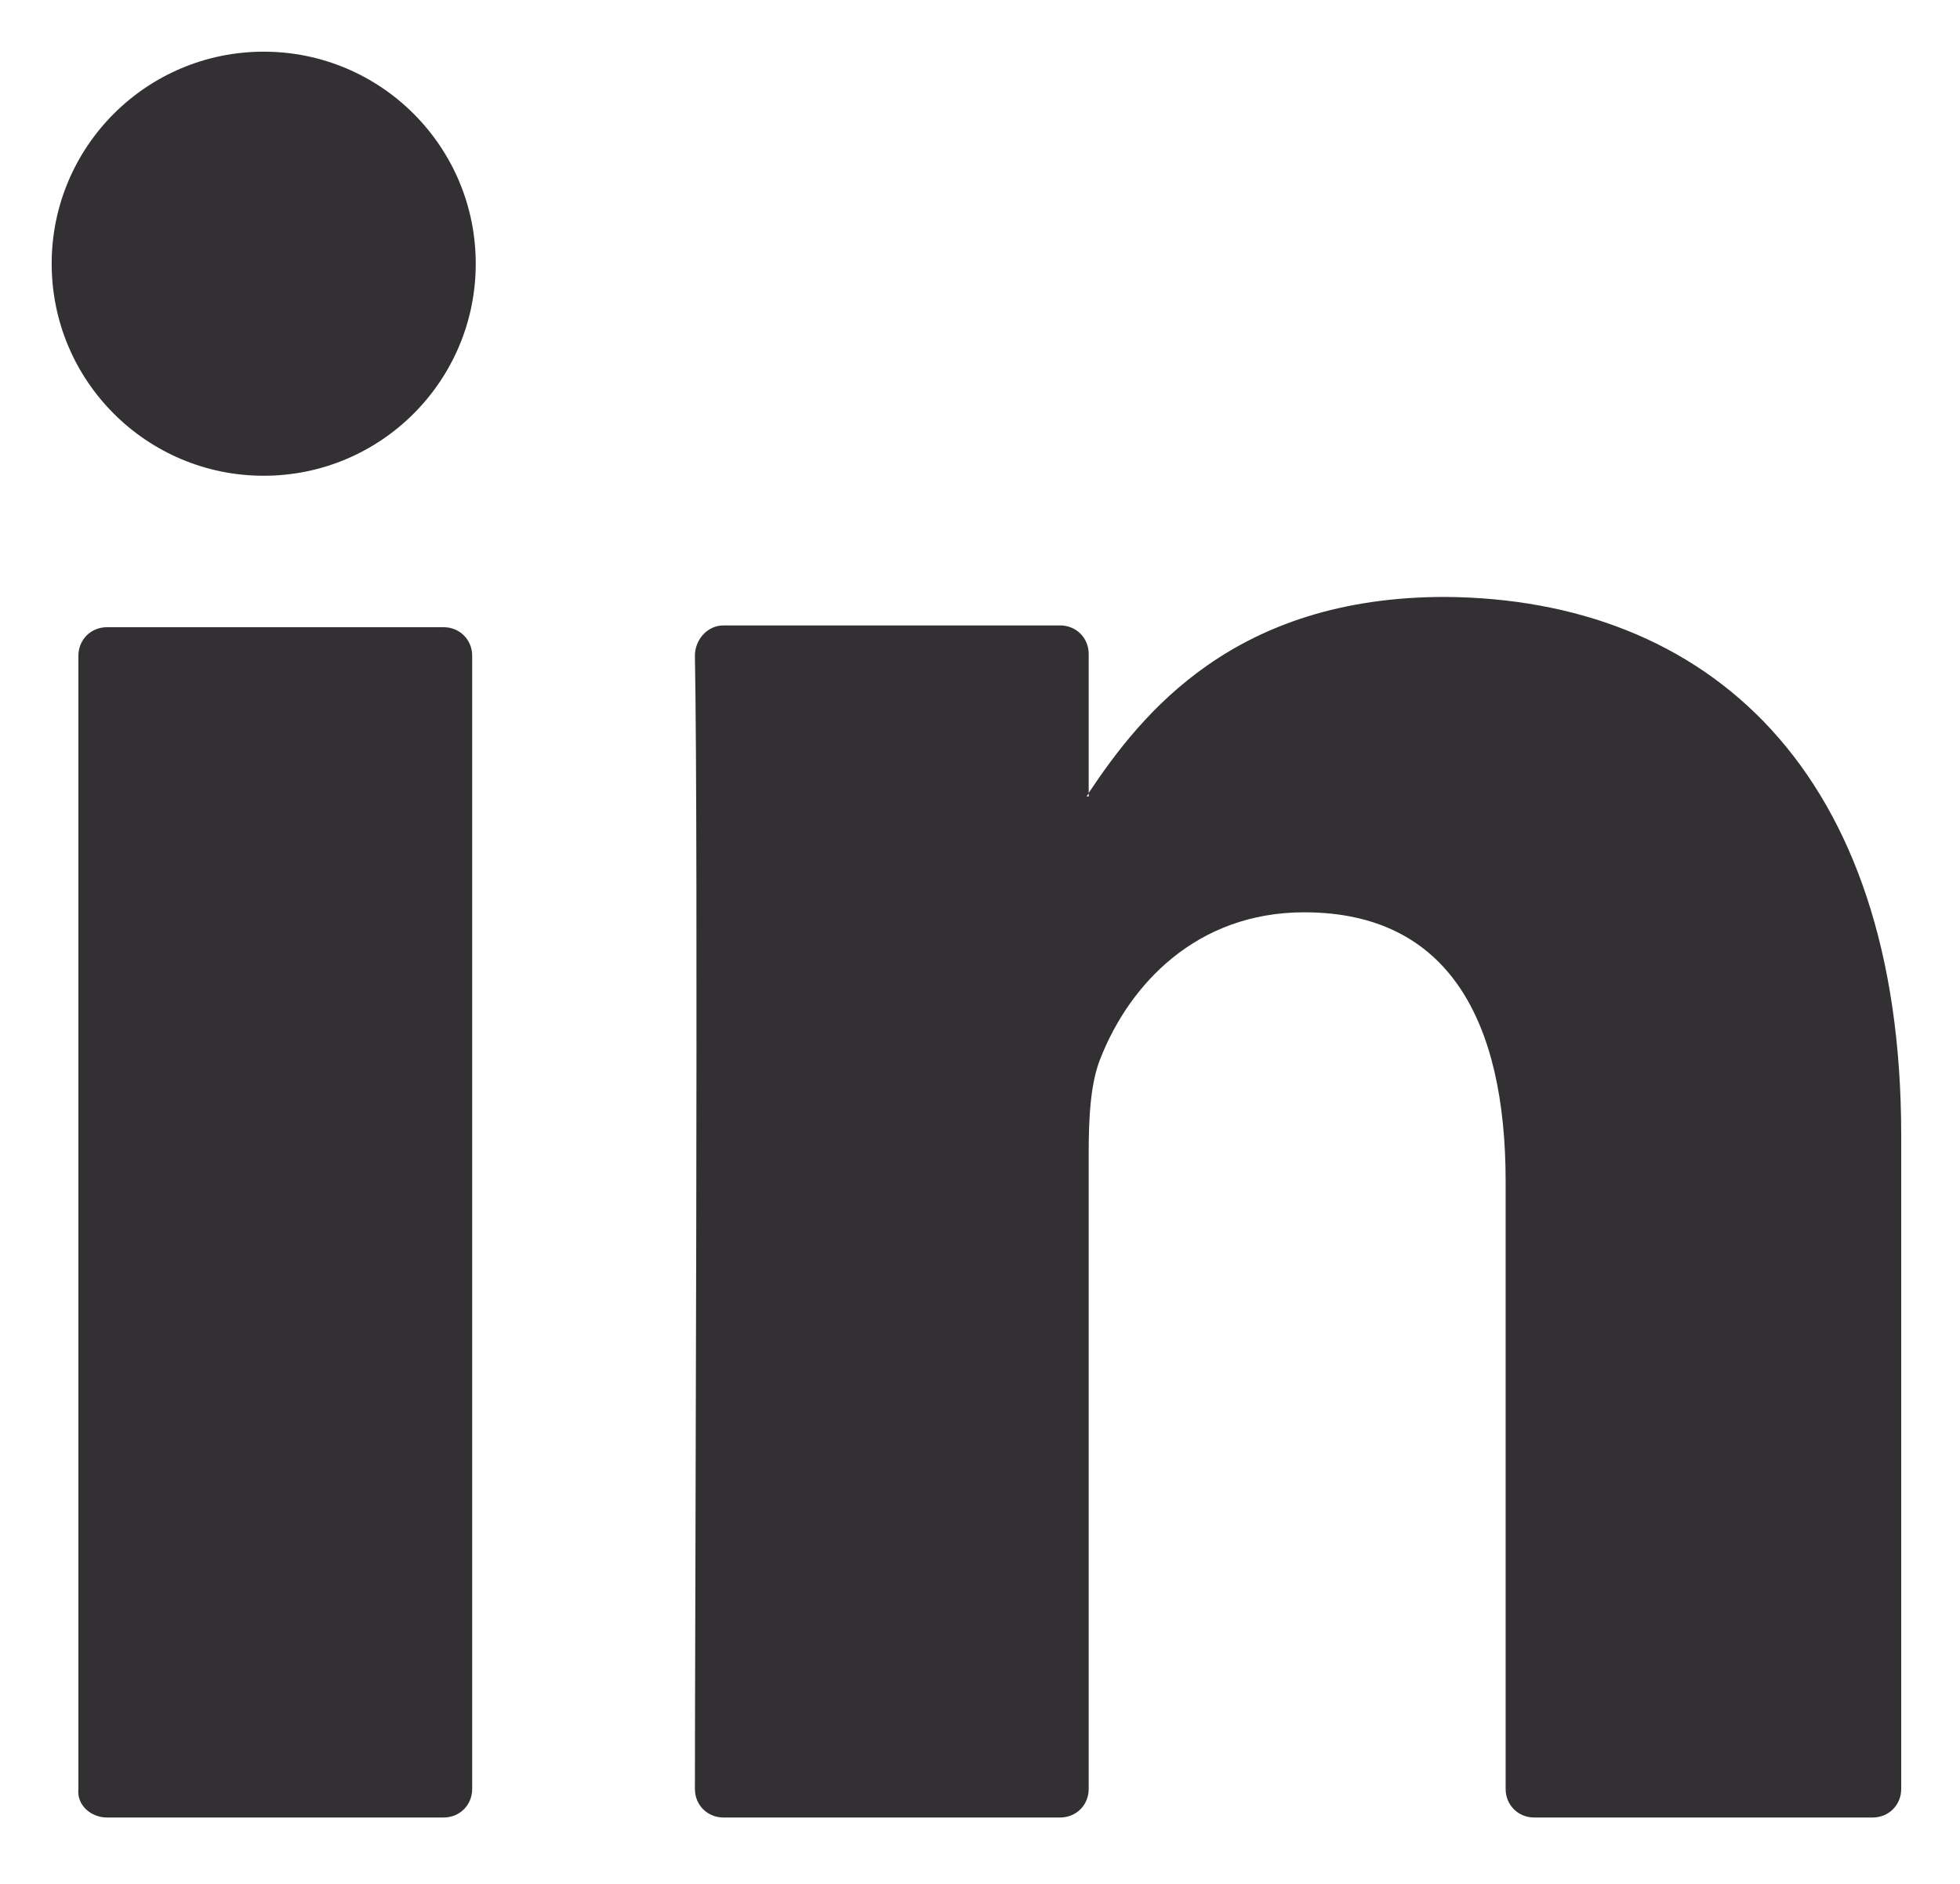
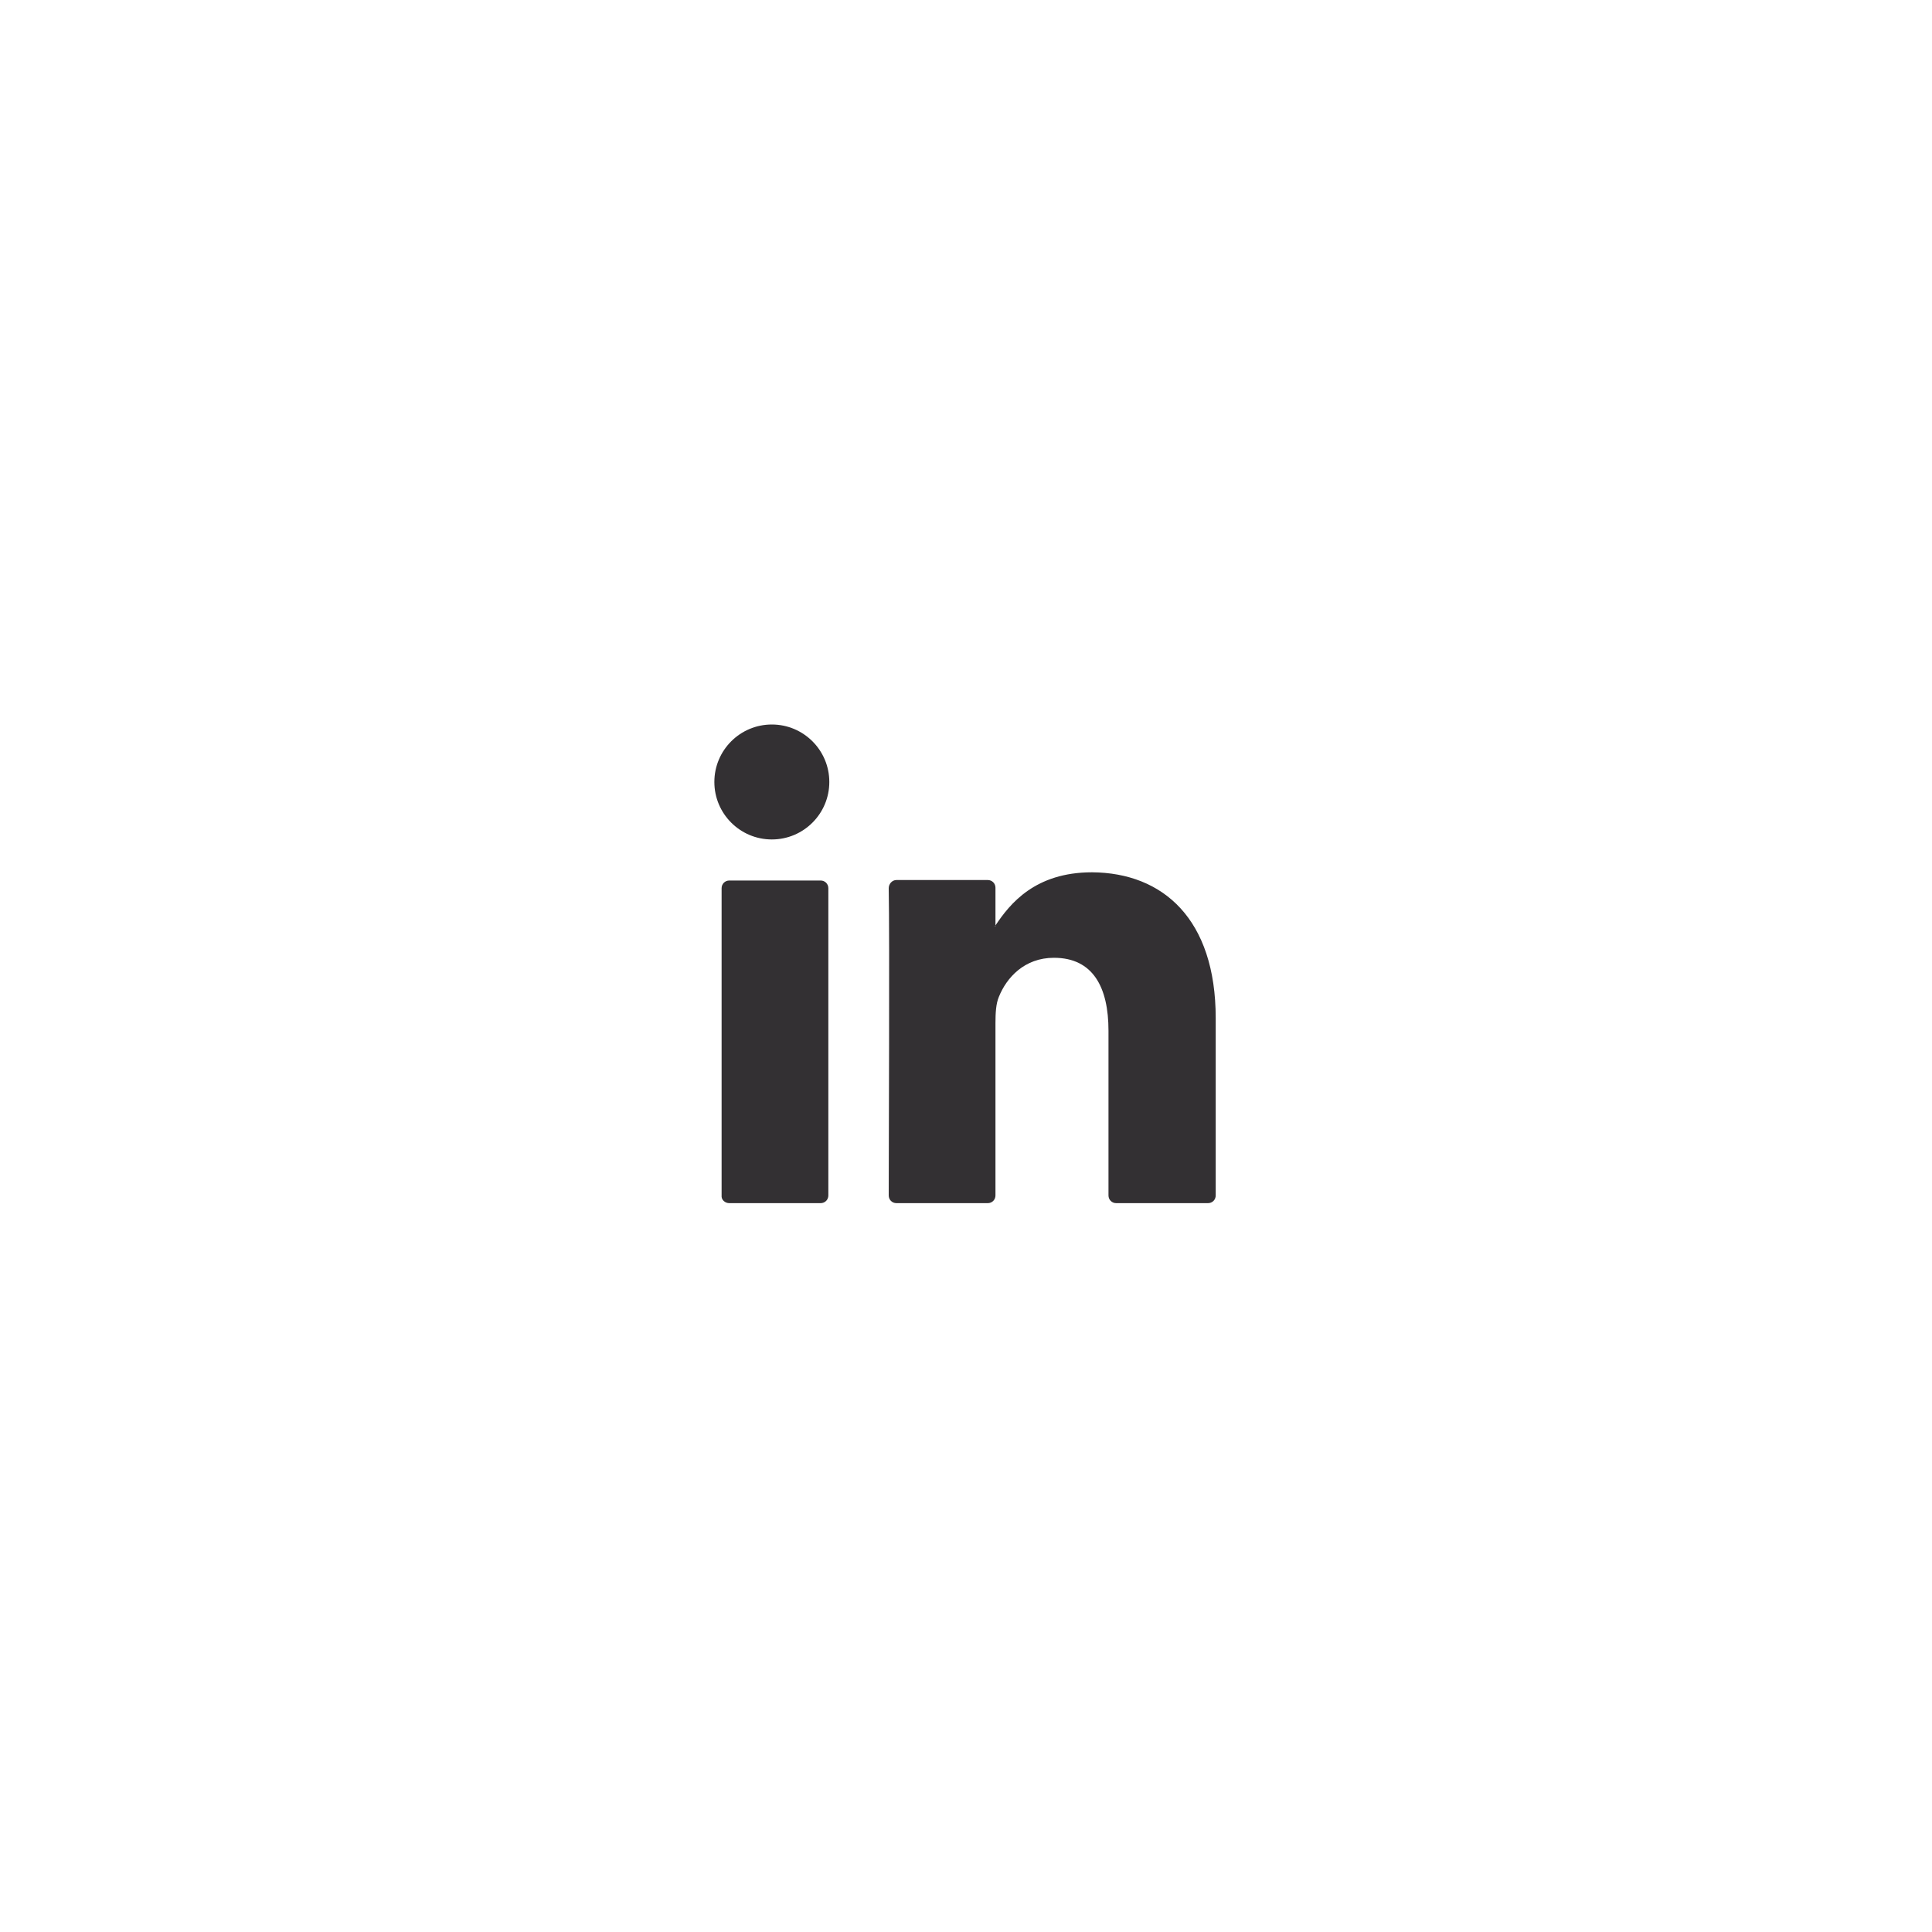
- <svg xmlns="http://www.w3.org/2000/svg" version="1.1" id="Design" x="0px" y="0px" viewBox="0 0 110 105.7" style="enable-background:new 0 0 110 105.7;" xml:space="preserve">
+ <svg xmlns="http://www.w3.org/2000/svg" version="1.1" id="Design" x="0px" y="0px" viewBox="0 0 400 400" style="enable-background:new 0 0 400 400;" xml:space="preserve">
  <style type="text/css">
	.st0{fill:#333033;}
</style>
  <g>
    <g>
-       <path class="st0" d="M106.7,63.7v36.7c0,0.9-0.7,1.6-1.6,1.6h-19c-0.9,0-1.6-0.7-1.6-1.6V66.3c0-9-3.2-15.1-11.3-15.1    c-6.1,0-9.8,4.1-11.4,8.1c-0.6,1.4-0.7,3.4-0.7,5.4v35.7c0,0.9-0.7,1.6-1.6,1.6H40.6c-0.9,0-1.6-0.7-1.6-1.6    c0-9.1,0.2-53.2,0-63.6c0-0.9,0.7-1.7,1.6-1.7h18.9c0.9,0,1.6,0.7,1.6,1.6v7.8c0,0.1-0.1,0.1-0.1,0.2h0.1v-0.2c3-4.5,8.2-11,20-11    C95.8,33.6,106.7,43.2,106.7,63.7L106.7,63.7z M6,102h18.9c0.9,0,1.6-0.7,1.6-1.6V36.8c0-0.9-0.7-1.6-1.6-1.6H6    c-0.9,0-1.6,0.7-1.6,1.6v63.6C4.3,101.3,5.1,102,6,102z" />
+       <path class="st0" d="M251.7,210.8v36.7c0,0.9-0.7,1.6-1.6,1.6h-19c-0.9,0-1.6-0.7-1.6-1.6v-34.1c0-9-3.2-15.1-11.3-15.1    c-6.1,0-9.8,4.1-11.4,8.1c-0.6,1.4-0.7,3.4-0.7,5.4v35.7c0,0.9-0.7,1.6-1.6,1.6h-18.9c-0.9,0-1.6-0.7-1.6-1.6    c0-9.1,0.2-53.2,0-63.6c0-0.9,0.7-1.7,1.6-1.7h18.9c0.9,0,1.6,0.7,1.6,1.6v7.8c0,0.1-0.1,0.1-0.1,0.2h0.1v-0.2c3-4.5,8.2-11,20-11    C240.8,180.7,251.7,190.3,251.7,210.8L251.7,210.8z M151,249.1h18.9c0.9,0,1.6-0.7,1.6-1.6v-63.6c0-0.9-0.7-1.6-1.6-1.6H151    c-0.9,0-1.6,0.7-1.6,1.6v63.6C149.3,248.4,150.1,249.1,151,249.1z" />
    </g>
  </g>
  <g>
-     <ellipse class="st0" cx="14.8" cy="14.8" rx="11.9" ry="11.9" />
+     <ellipse class="st0" cx="159.8" cy="161.9" rx="11.9" ry="11.9" />
  </g>
</svg>
